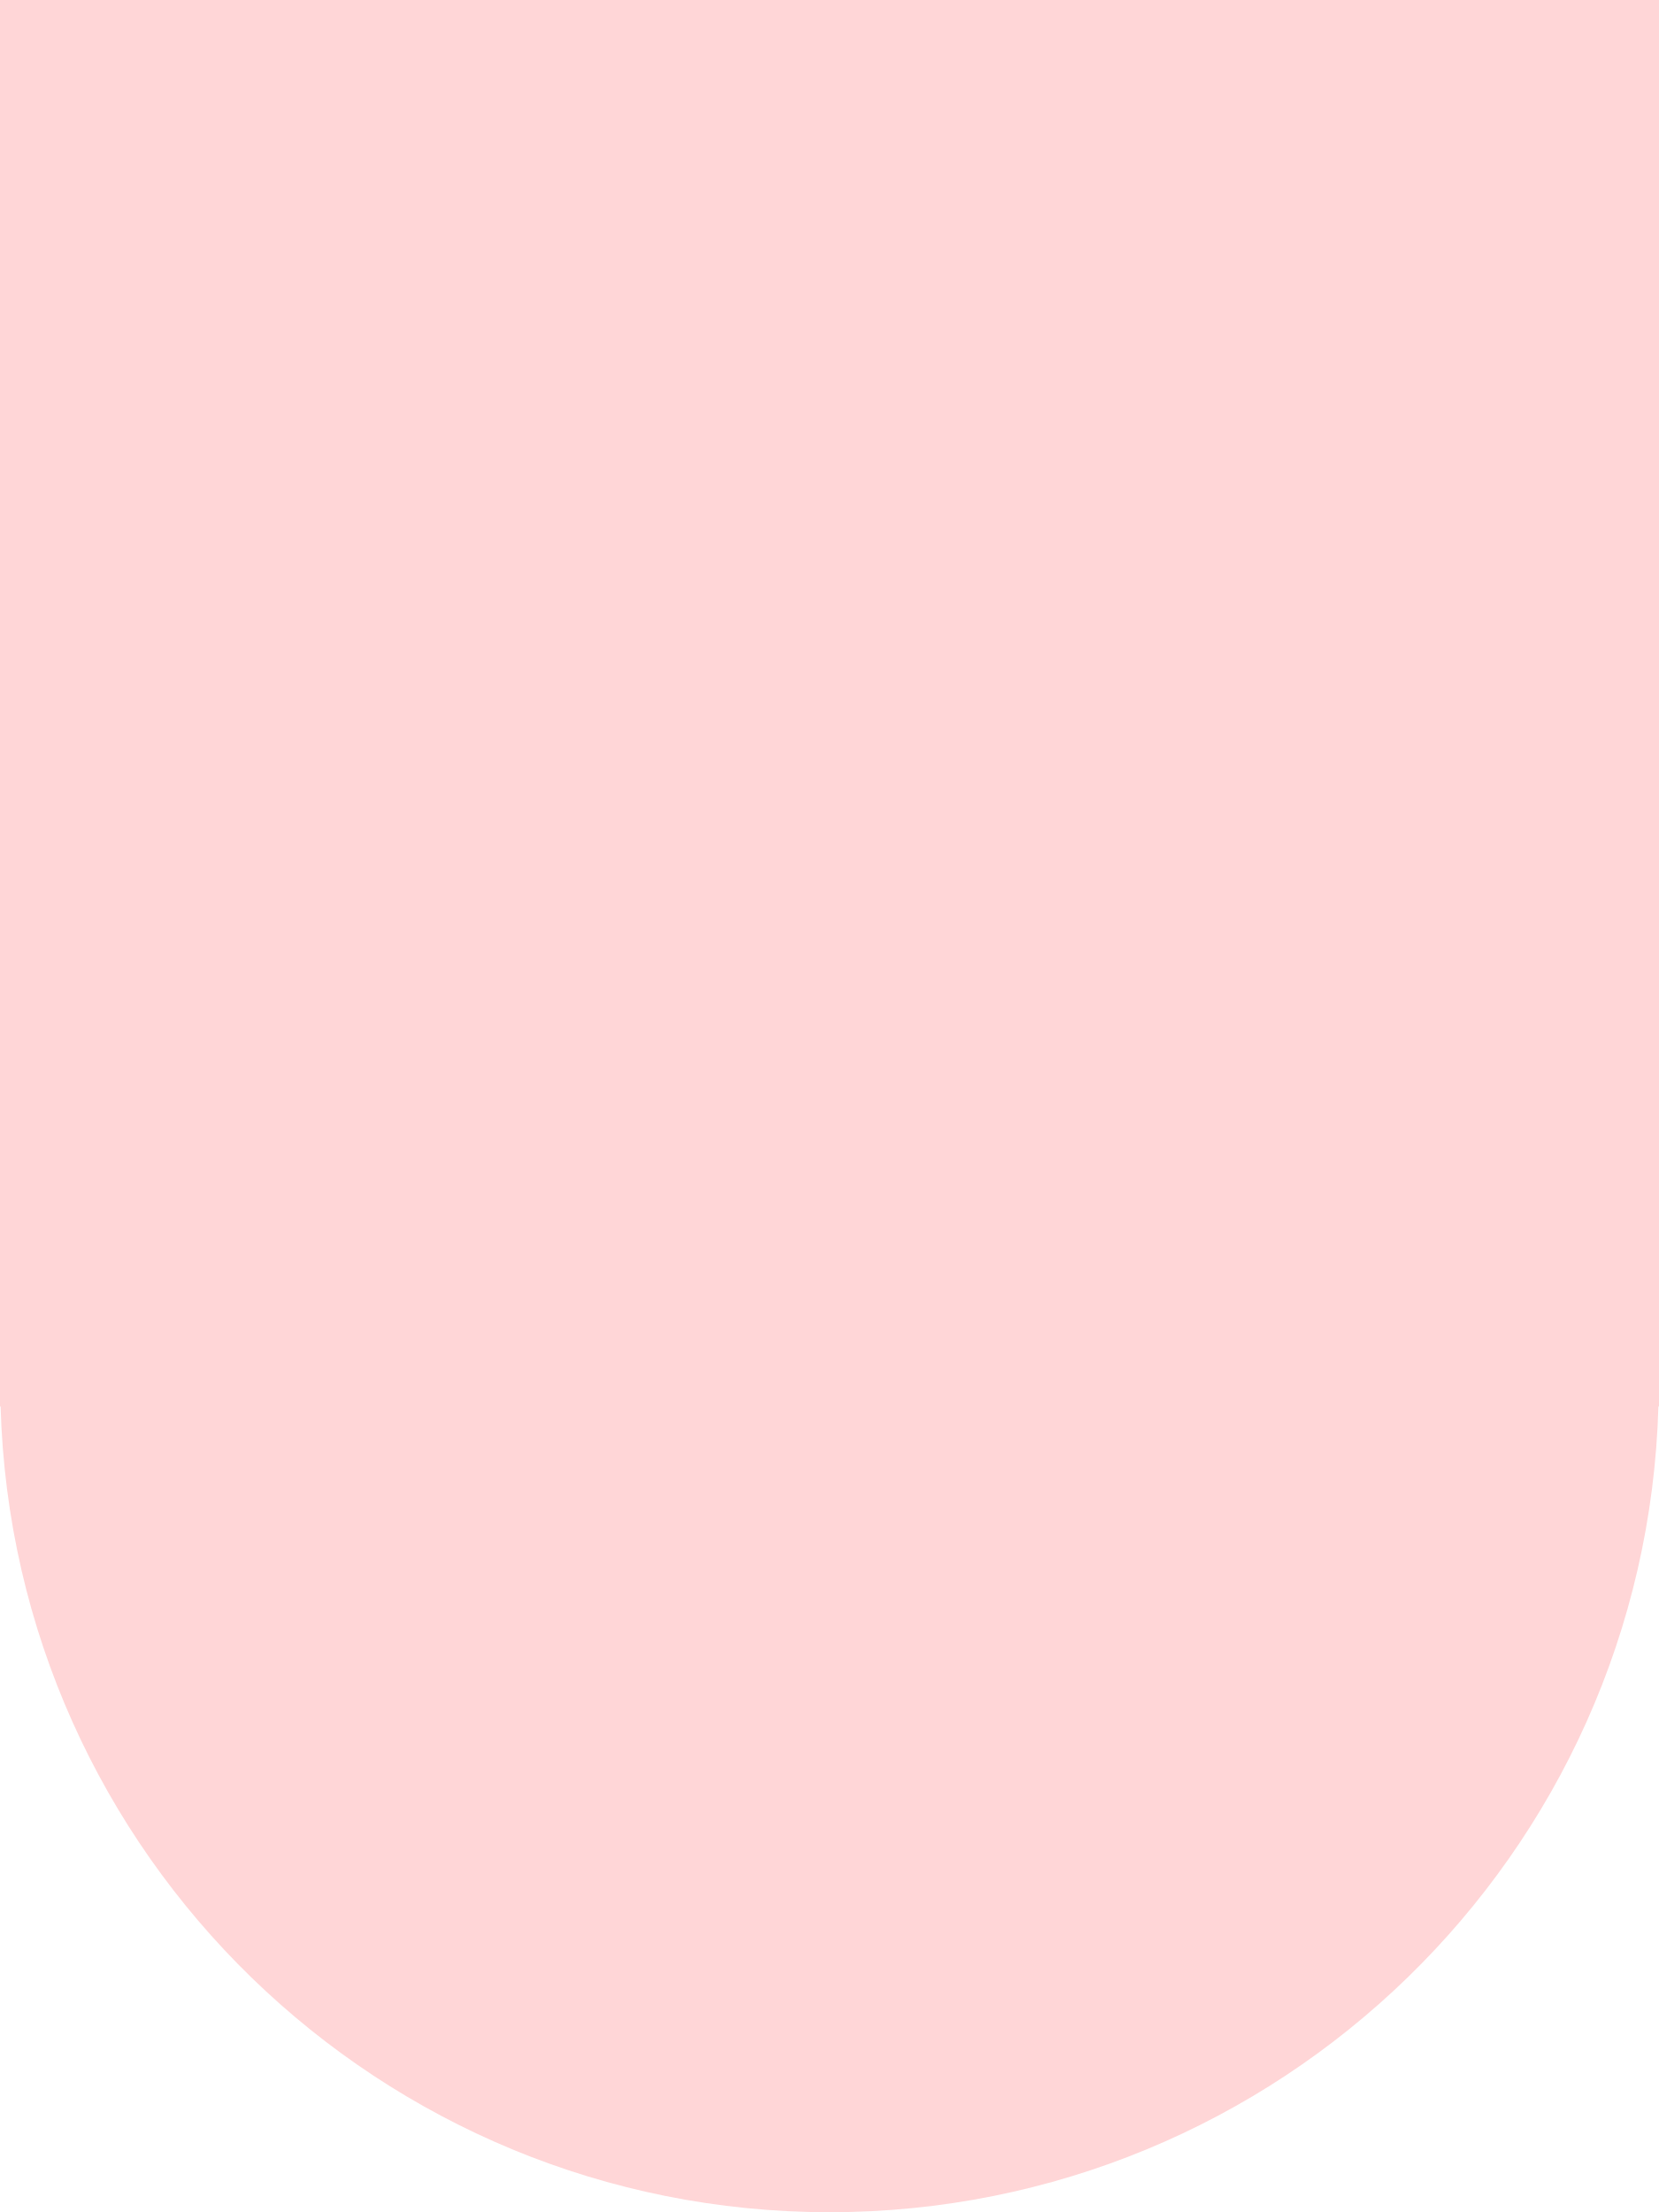
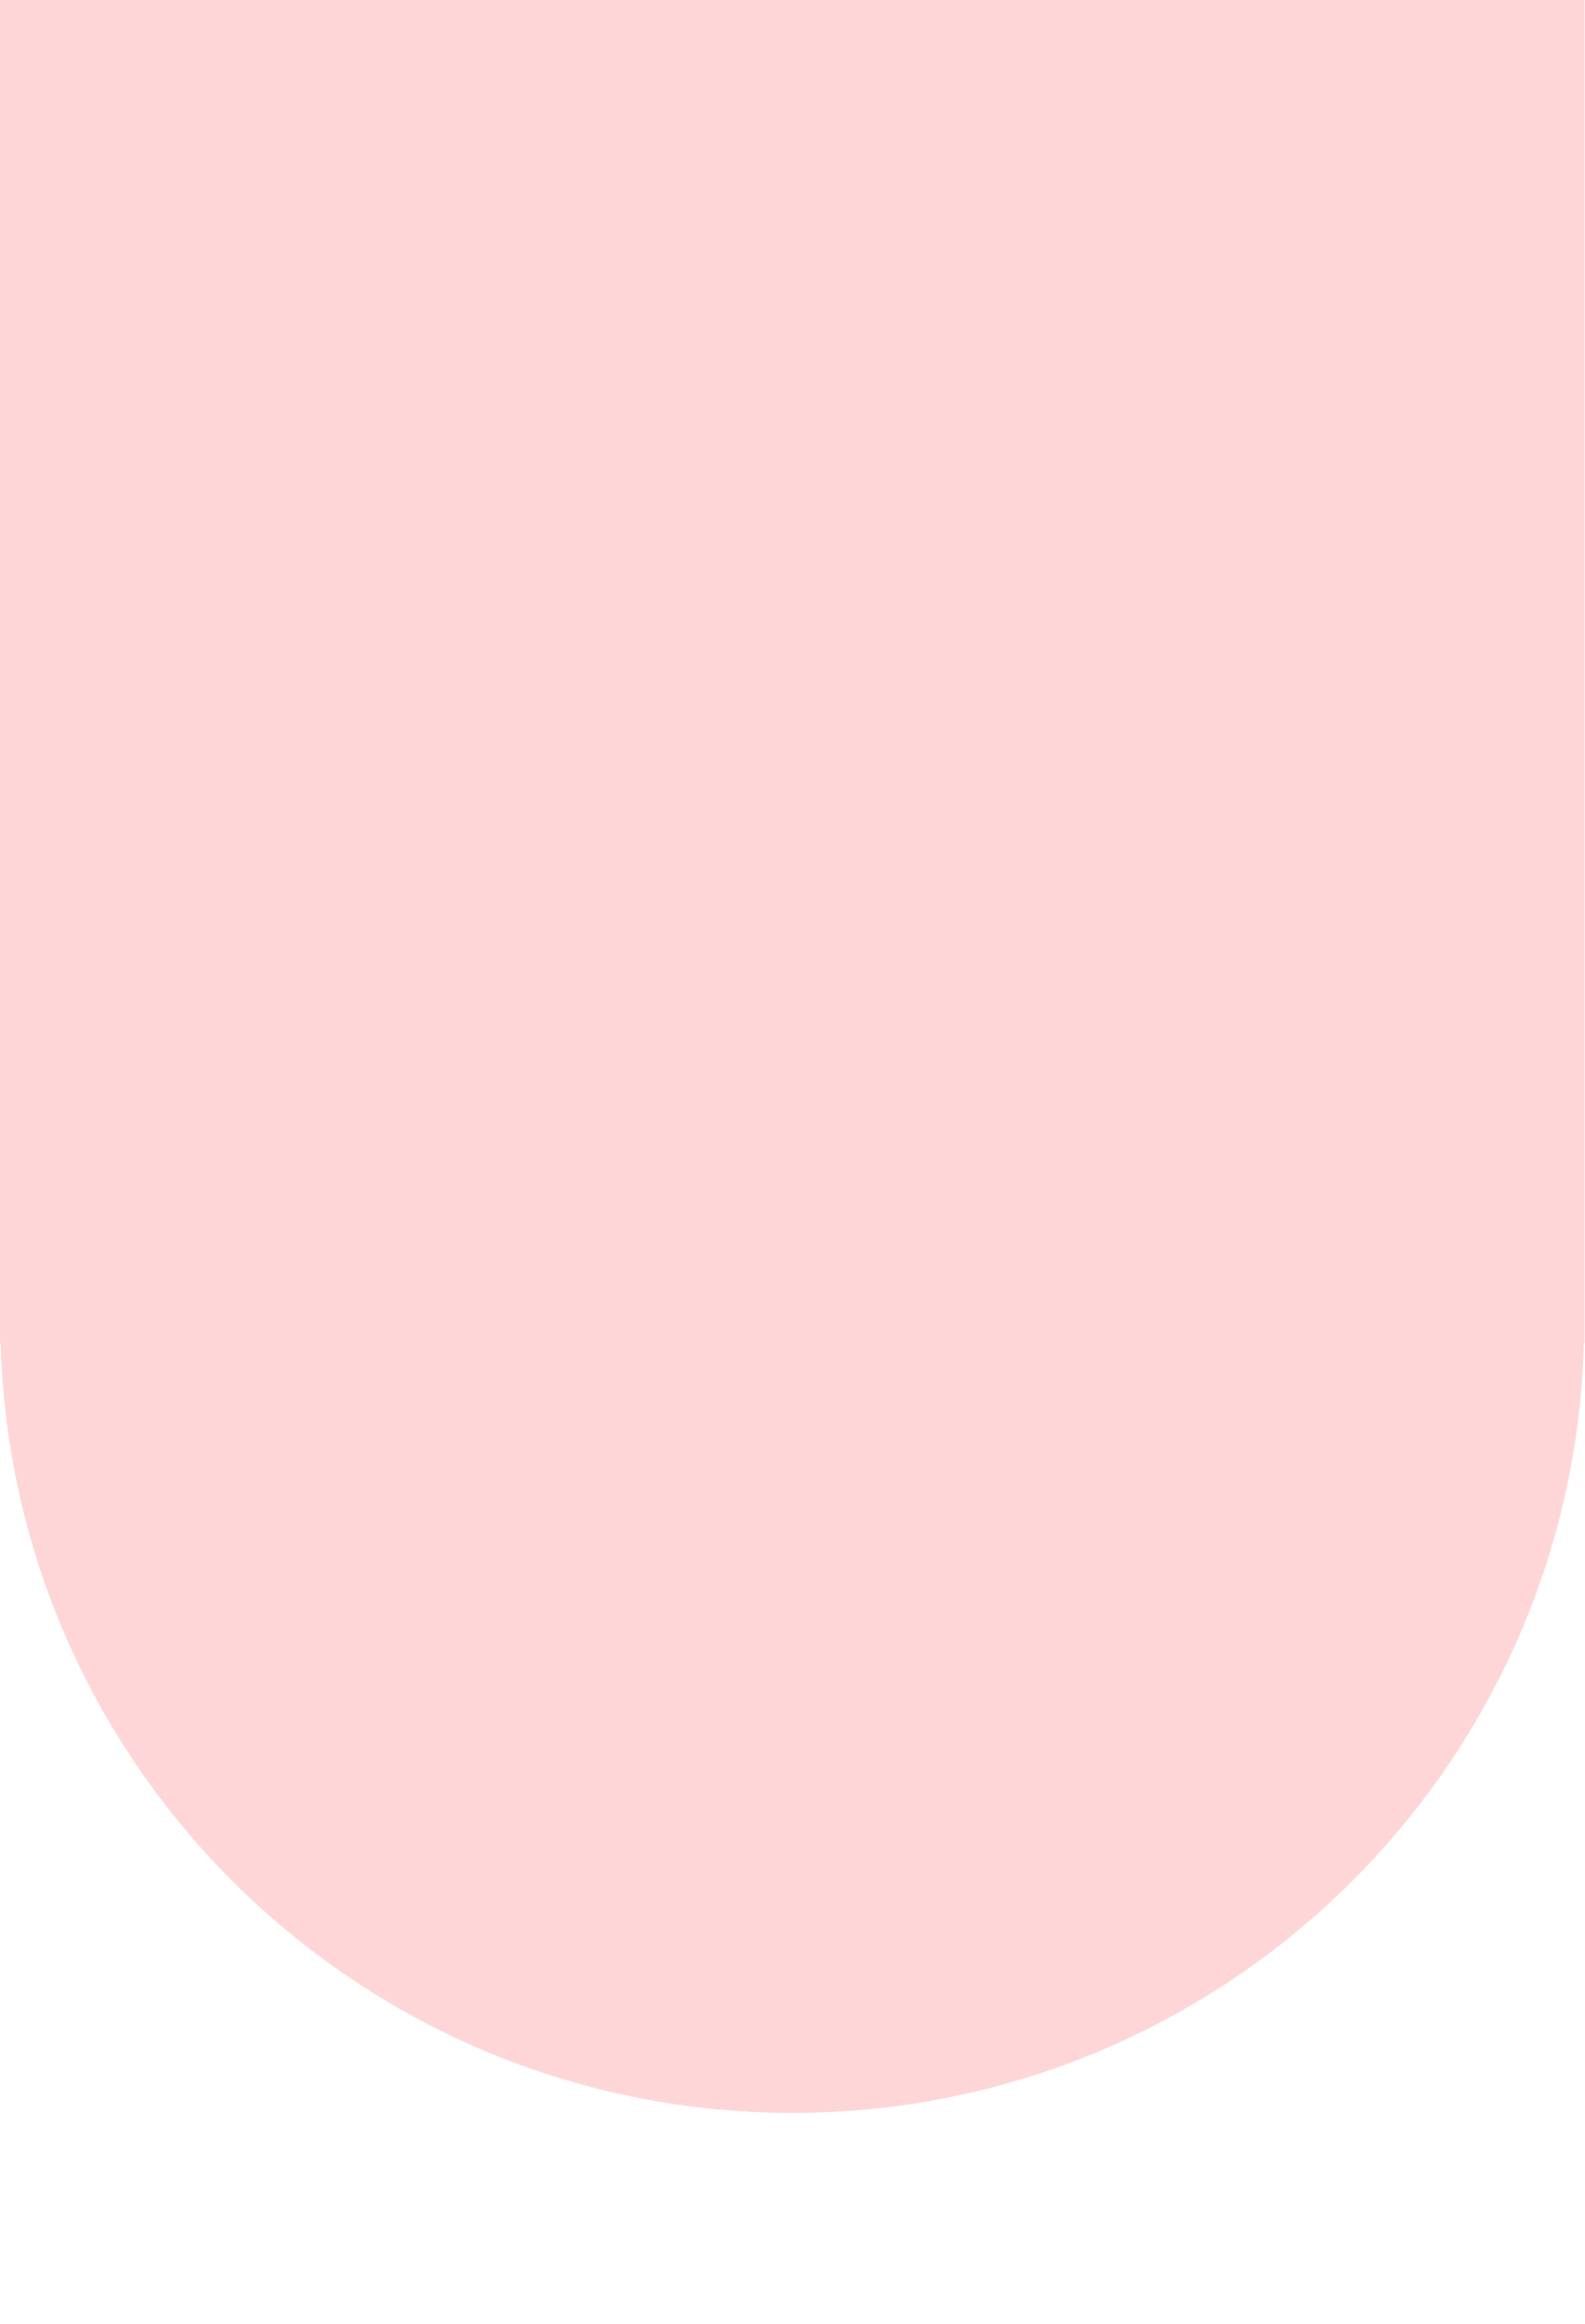
- <svg xmlns="http://www.w3.org/2000/svg" viewBox="0 0 75 100">
+ <svg xmlns="http://www.w3.org/2000/svg" viewBox="0 0 75 110">
  <defs>
    <style>.cls-1 {
      fill: #ffd6d7;
    }</style>
  </defs>
  <path class="cls-1" d="M0,0V63.582H.027a37.488,37.488,0,0,0,74.946,0H75V0Z" />
</svg>
